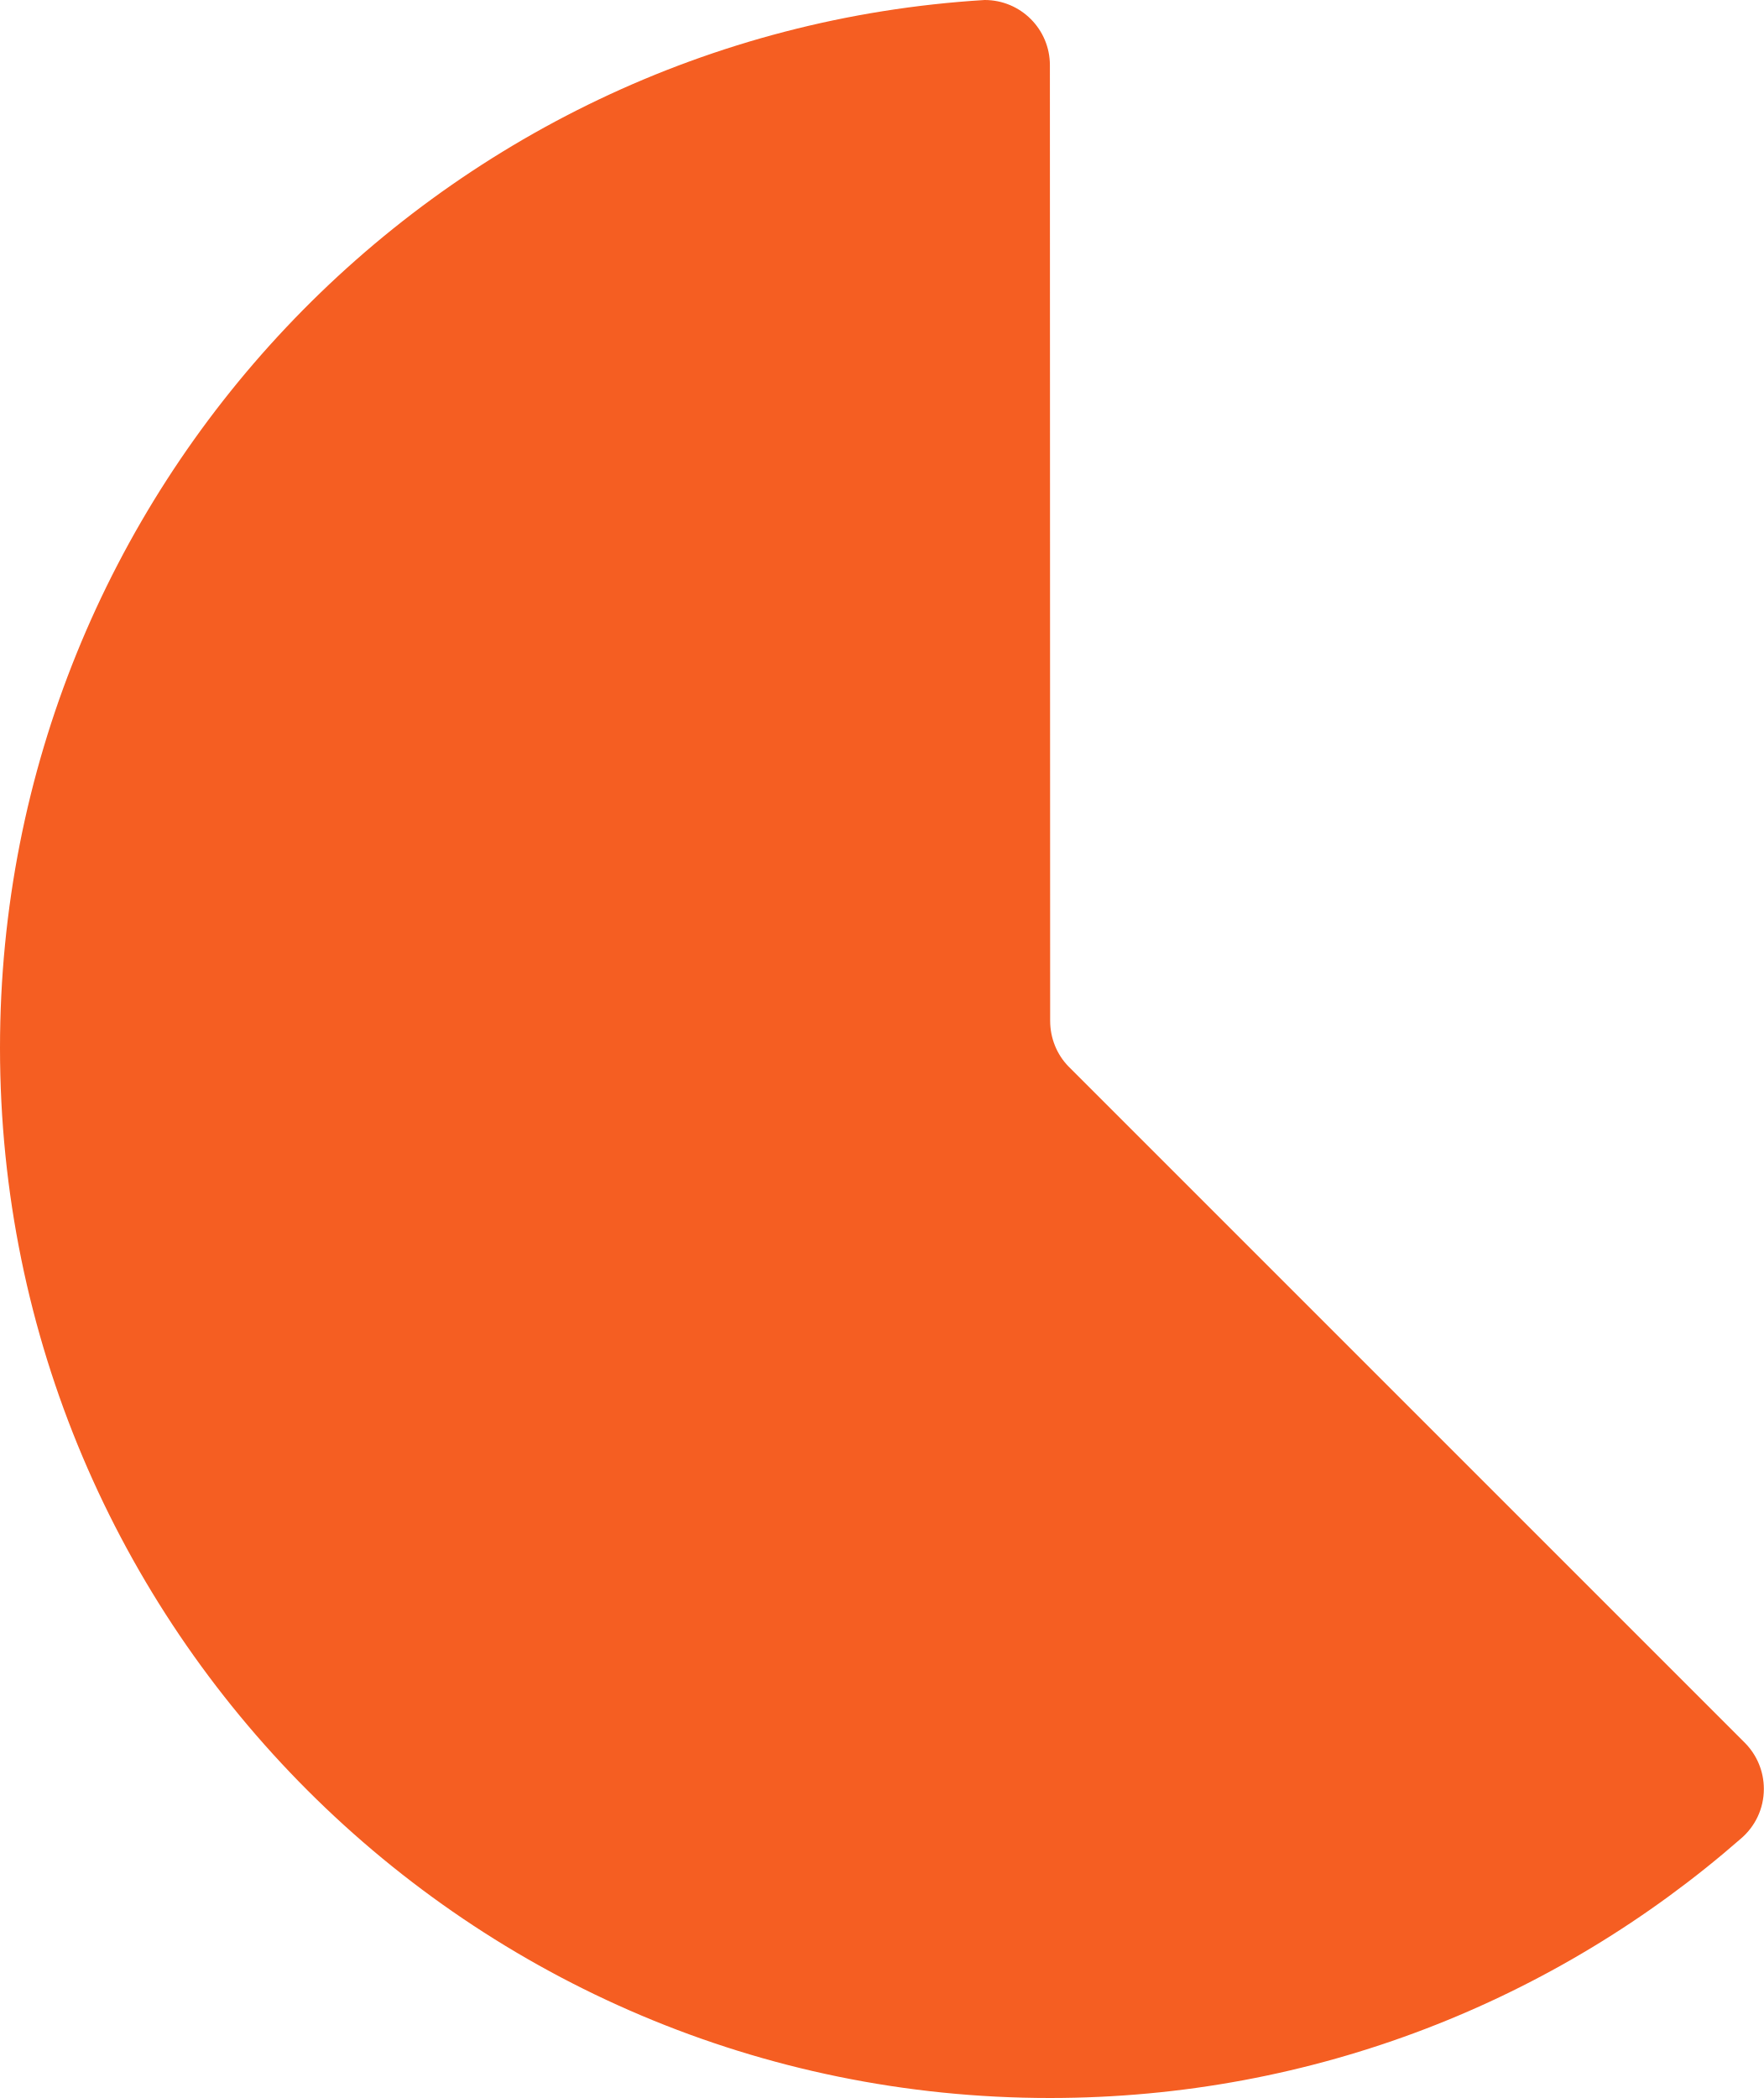
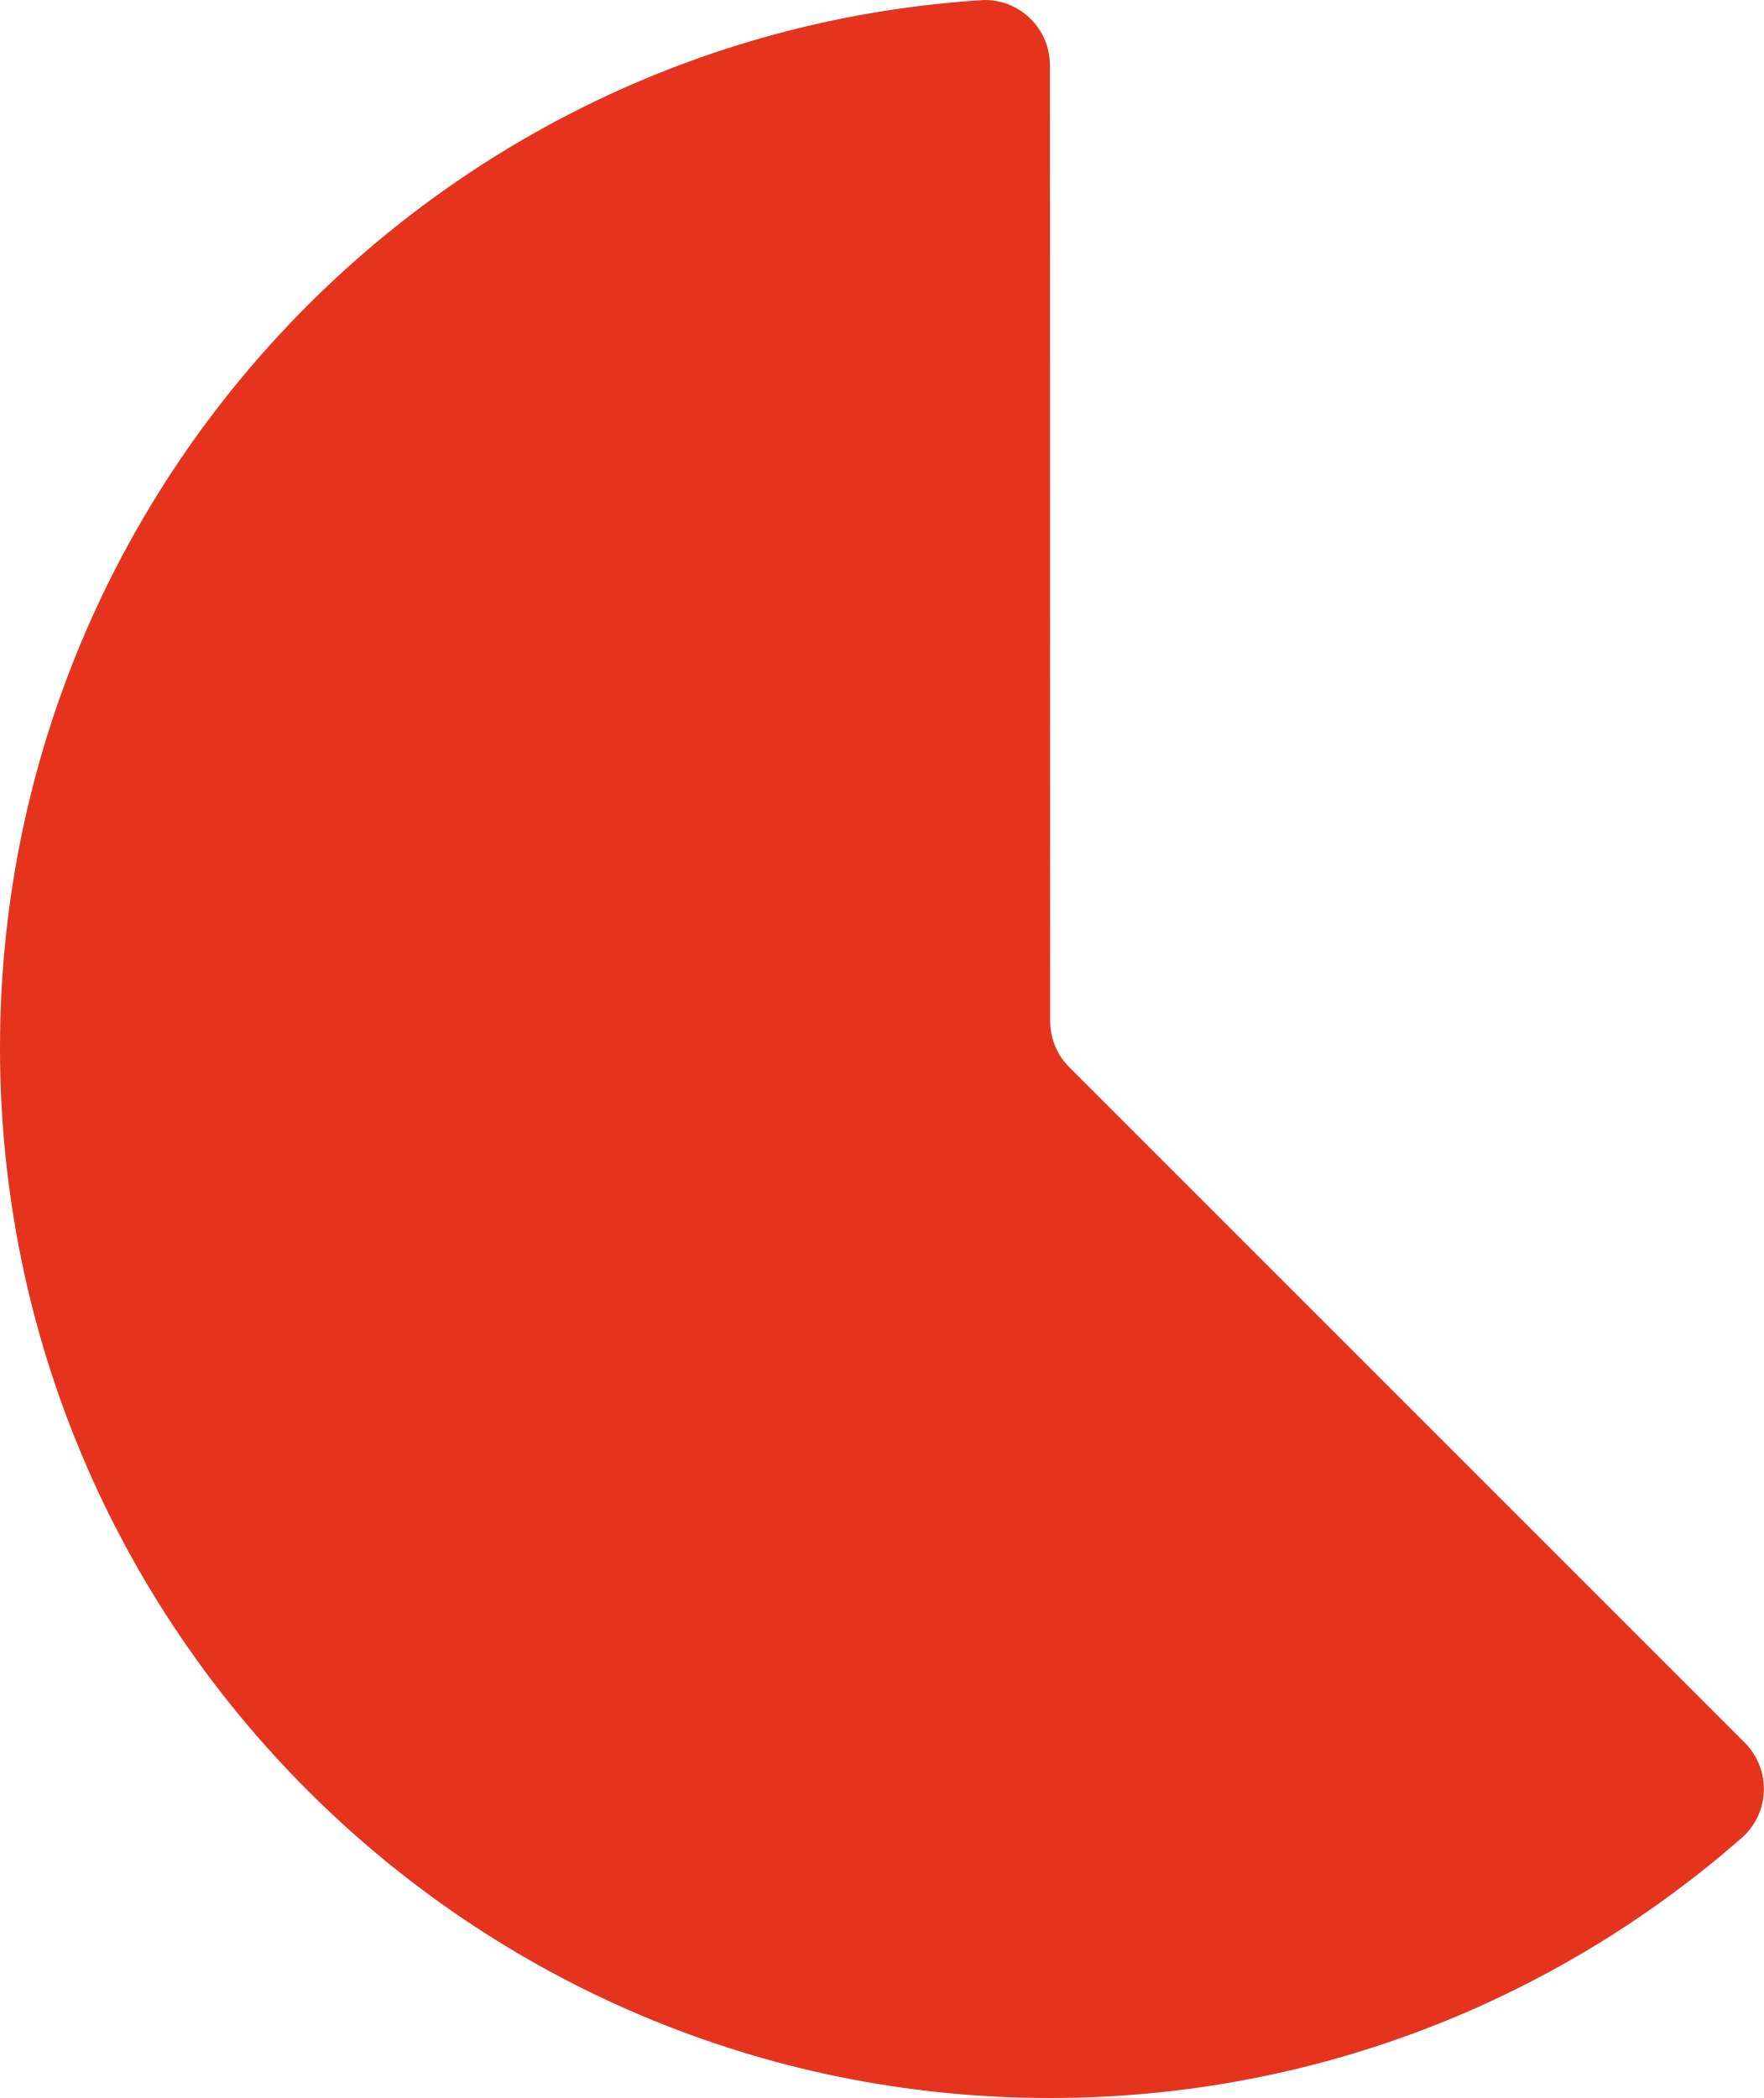
<svg xmlns="http://www.w3.org/2000/svg" preserveAspectRatio="none" overflow="visible" style="display: block;" width="20.745" height="24.675" viewBox="0 0 20.745 24.675" fill="none">
  <g id="Group">
-     <path id="Vector" d="M20.524 20.5L12.567 12.543C12.432 12.405 12.351 12.213 12.351 12.005L12.348 0.767C12.348 0.343 12.005 0 11.581 0C5.118 0.394 0 5.764 0 12.324C0 19.144 5.529 24.675 12.348 24.675C15.46 24.675 18.301 23.525 20.473 21.626C20.64 21.485 20.745 21.275 20.745 21.04C20.745 20.832 20.662 20.64 20.524 20.5Z" fill="#F55E22" />
+     <path id="Vector" d="M20.524 20.5L12.567 12.543C12.432 12.405 12.351 12.213 12.351 12.005L12.348 0.767C12.348 0.343 12.005 0 11.581 0C5.118 0.394 0 5.764 0 12.324C0 19.144 5.529 24.675 12.348 24.675C15.46 24.675 18.301 23.525 20.473 21.626C20.64 21.485 20.745 21.275 20.745 21.04C20.745 20.832 20.662 20.64 20.524 20.5Z" fill="#e5331e" />
  </g>
</svg>
